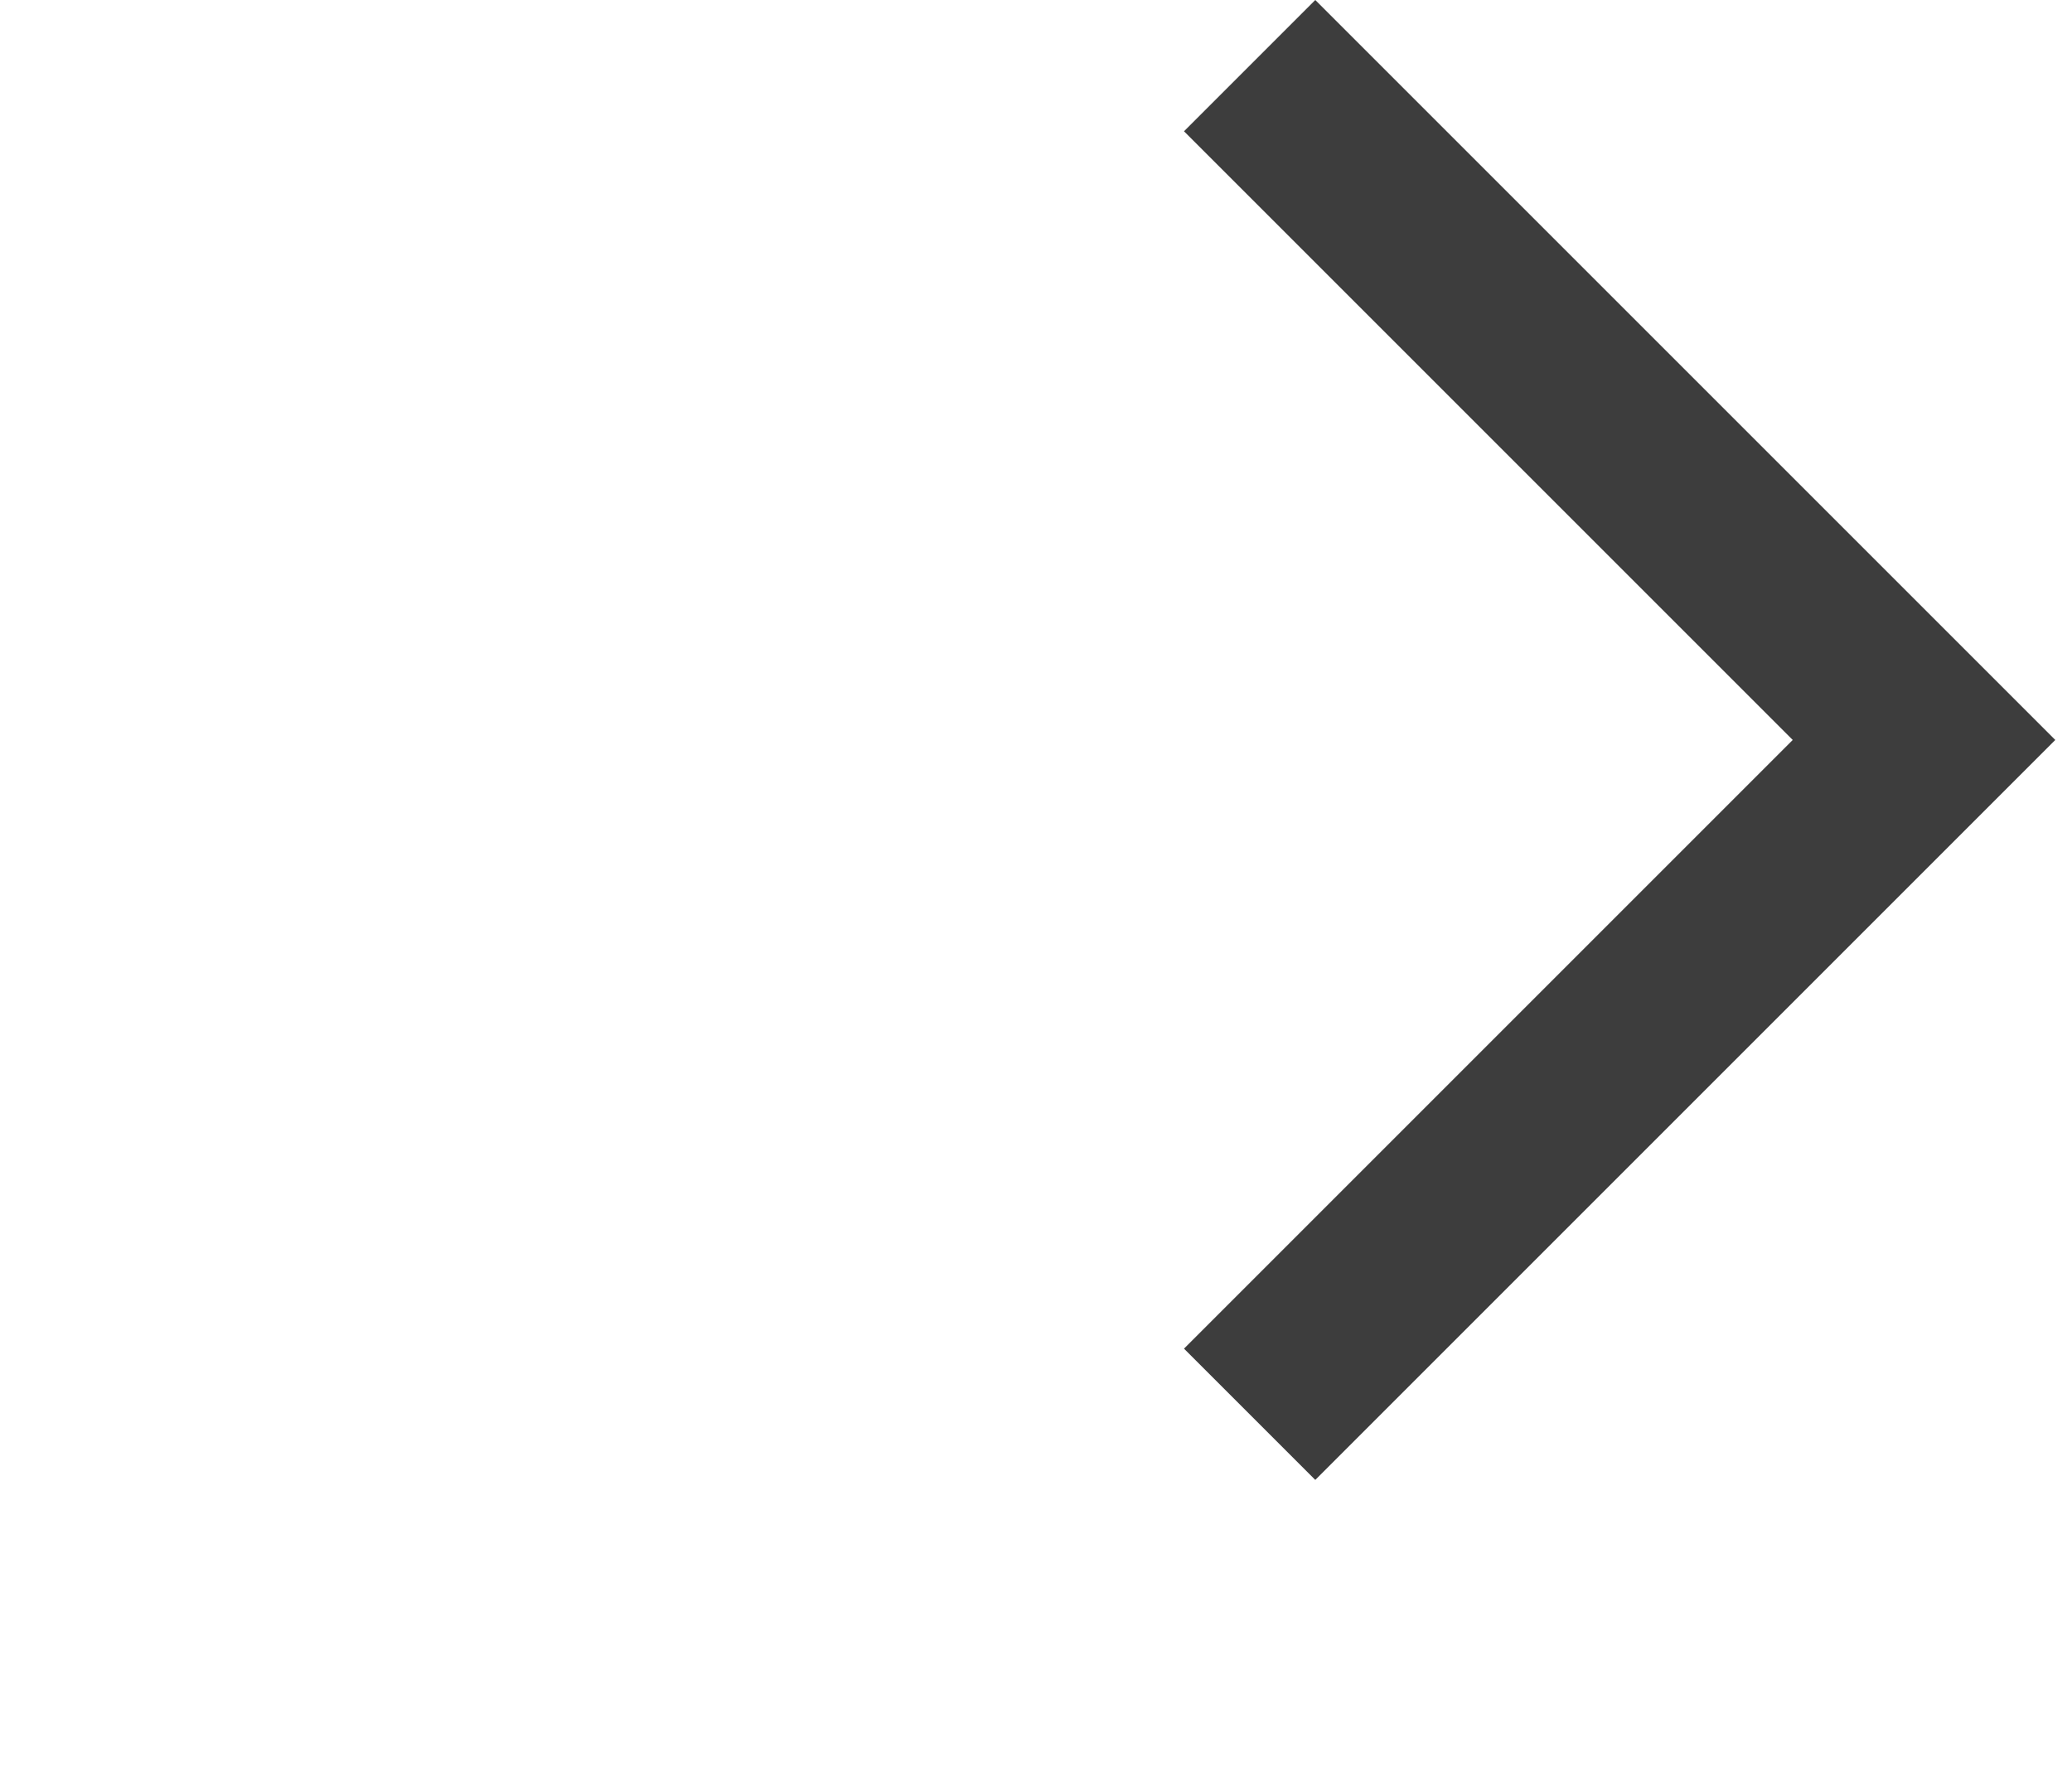
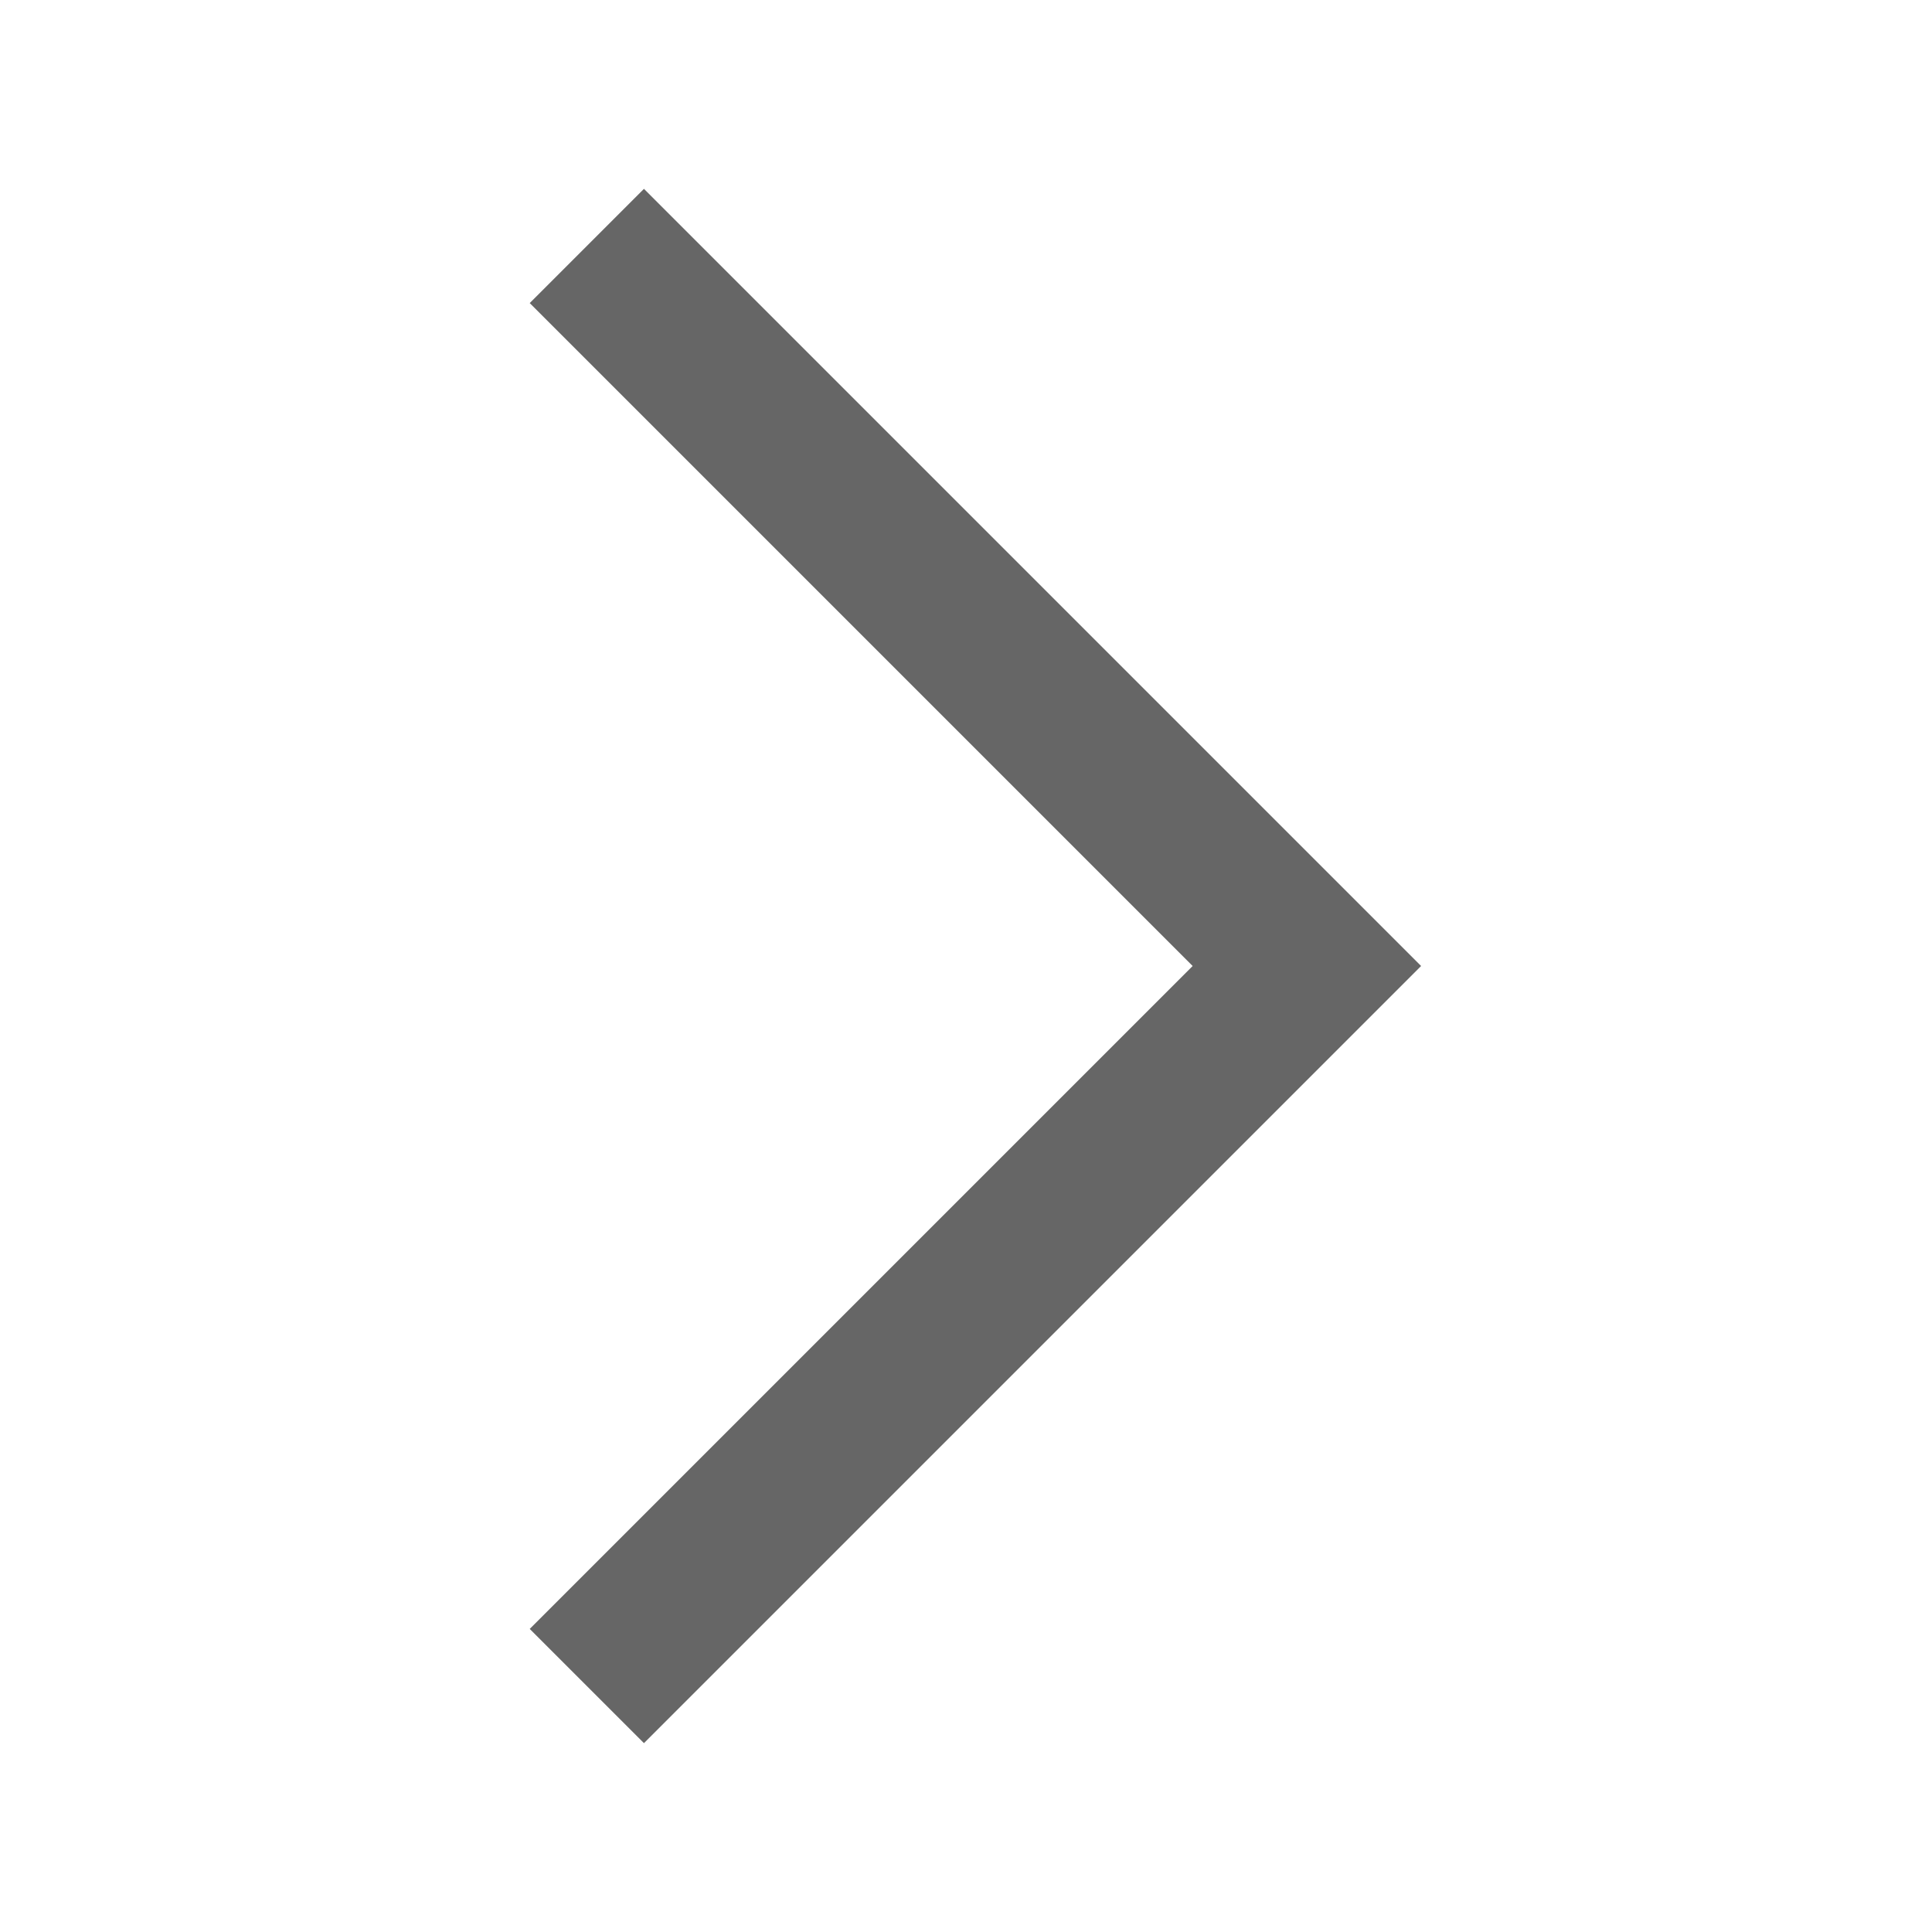
- <svg xmlns="http://www.w3.org/2000/svg" width="14" height="12" viewBox="0 0 14 12" fill="none">
-   <path d="M8.887 10L8 9.113L12.113 5L8 0.887L8.887 0L13.887 5L8.887 10Z" fill="#3D3D3D" />
-   <mask id="mask0_2_103" style="mask-type:alpha" maskUnits="userSpaceOnUse" x="0" y="0" width="12" height="12">
-     <rect width="12" height="12" fill="#D9D9D9" />
+ <svg xmlns="http://www.w3.org/2000/svg" width="16" height="16" viewBox="0 0 16 16" fill="none">
+   <mask id="mask0_2_124" style="mask-type:alpha" maskUnits="userSpaceOnUse" x="0" y="0" width="16" height="16">
+     <rect x="16" y="16" width="16" height="16" transform="rotate(-180 16 16)" fill="#D9D9D9" />
  </mask>
-   <g mask="url(#mask0_2_103)">
- </g>
+   <g mask="url(#mask0_2_124)">
+     <path d="M5.333 1.564L11.769 8L5.333 14.436L4.387 13.49L9.877 8L4.387 2.51L5.333 1.564Z" fill="#666666" />
+   </g>
</svg>
